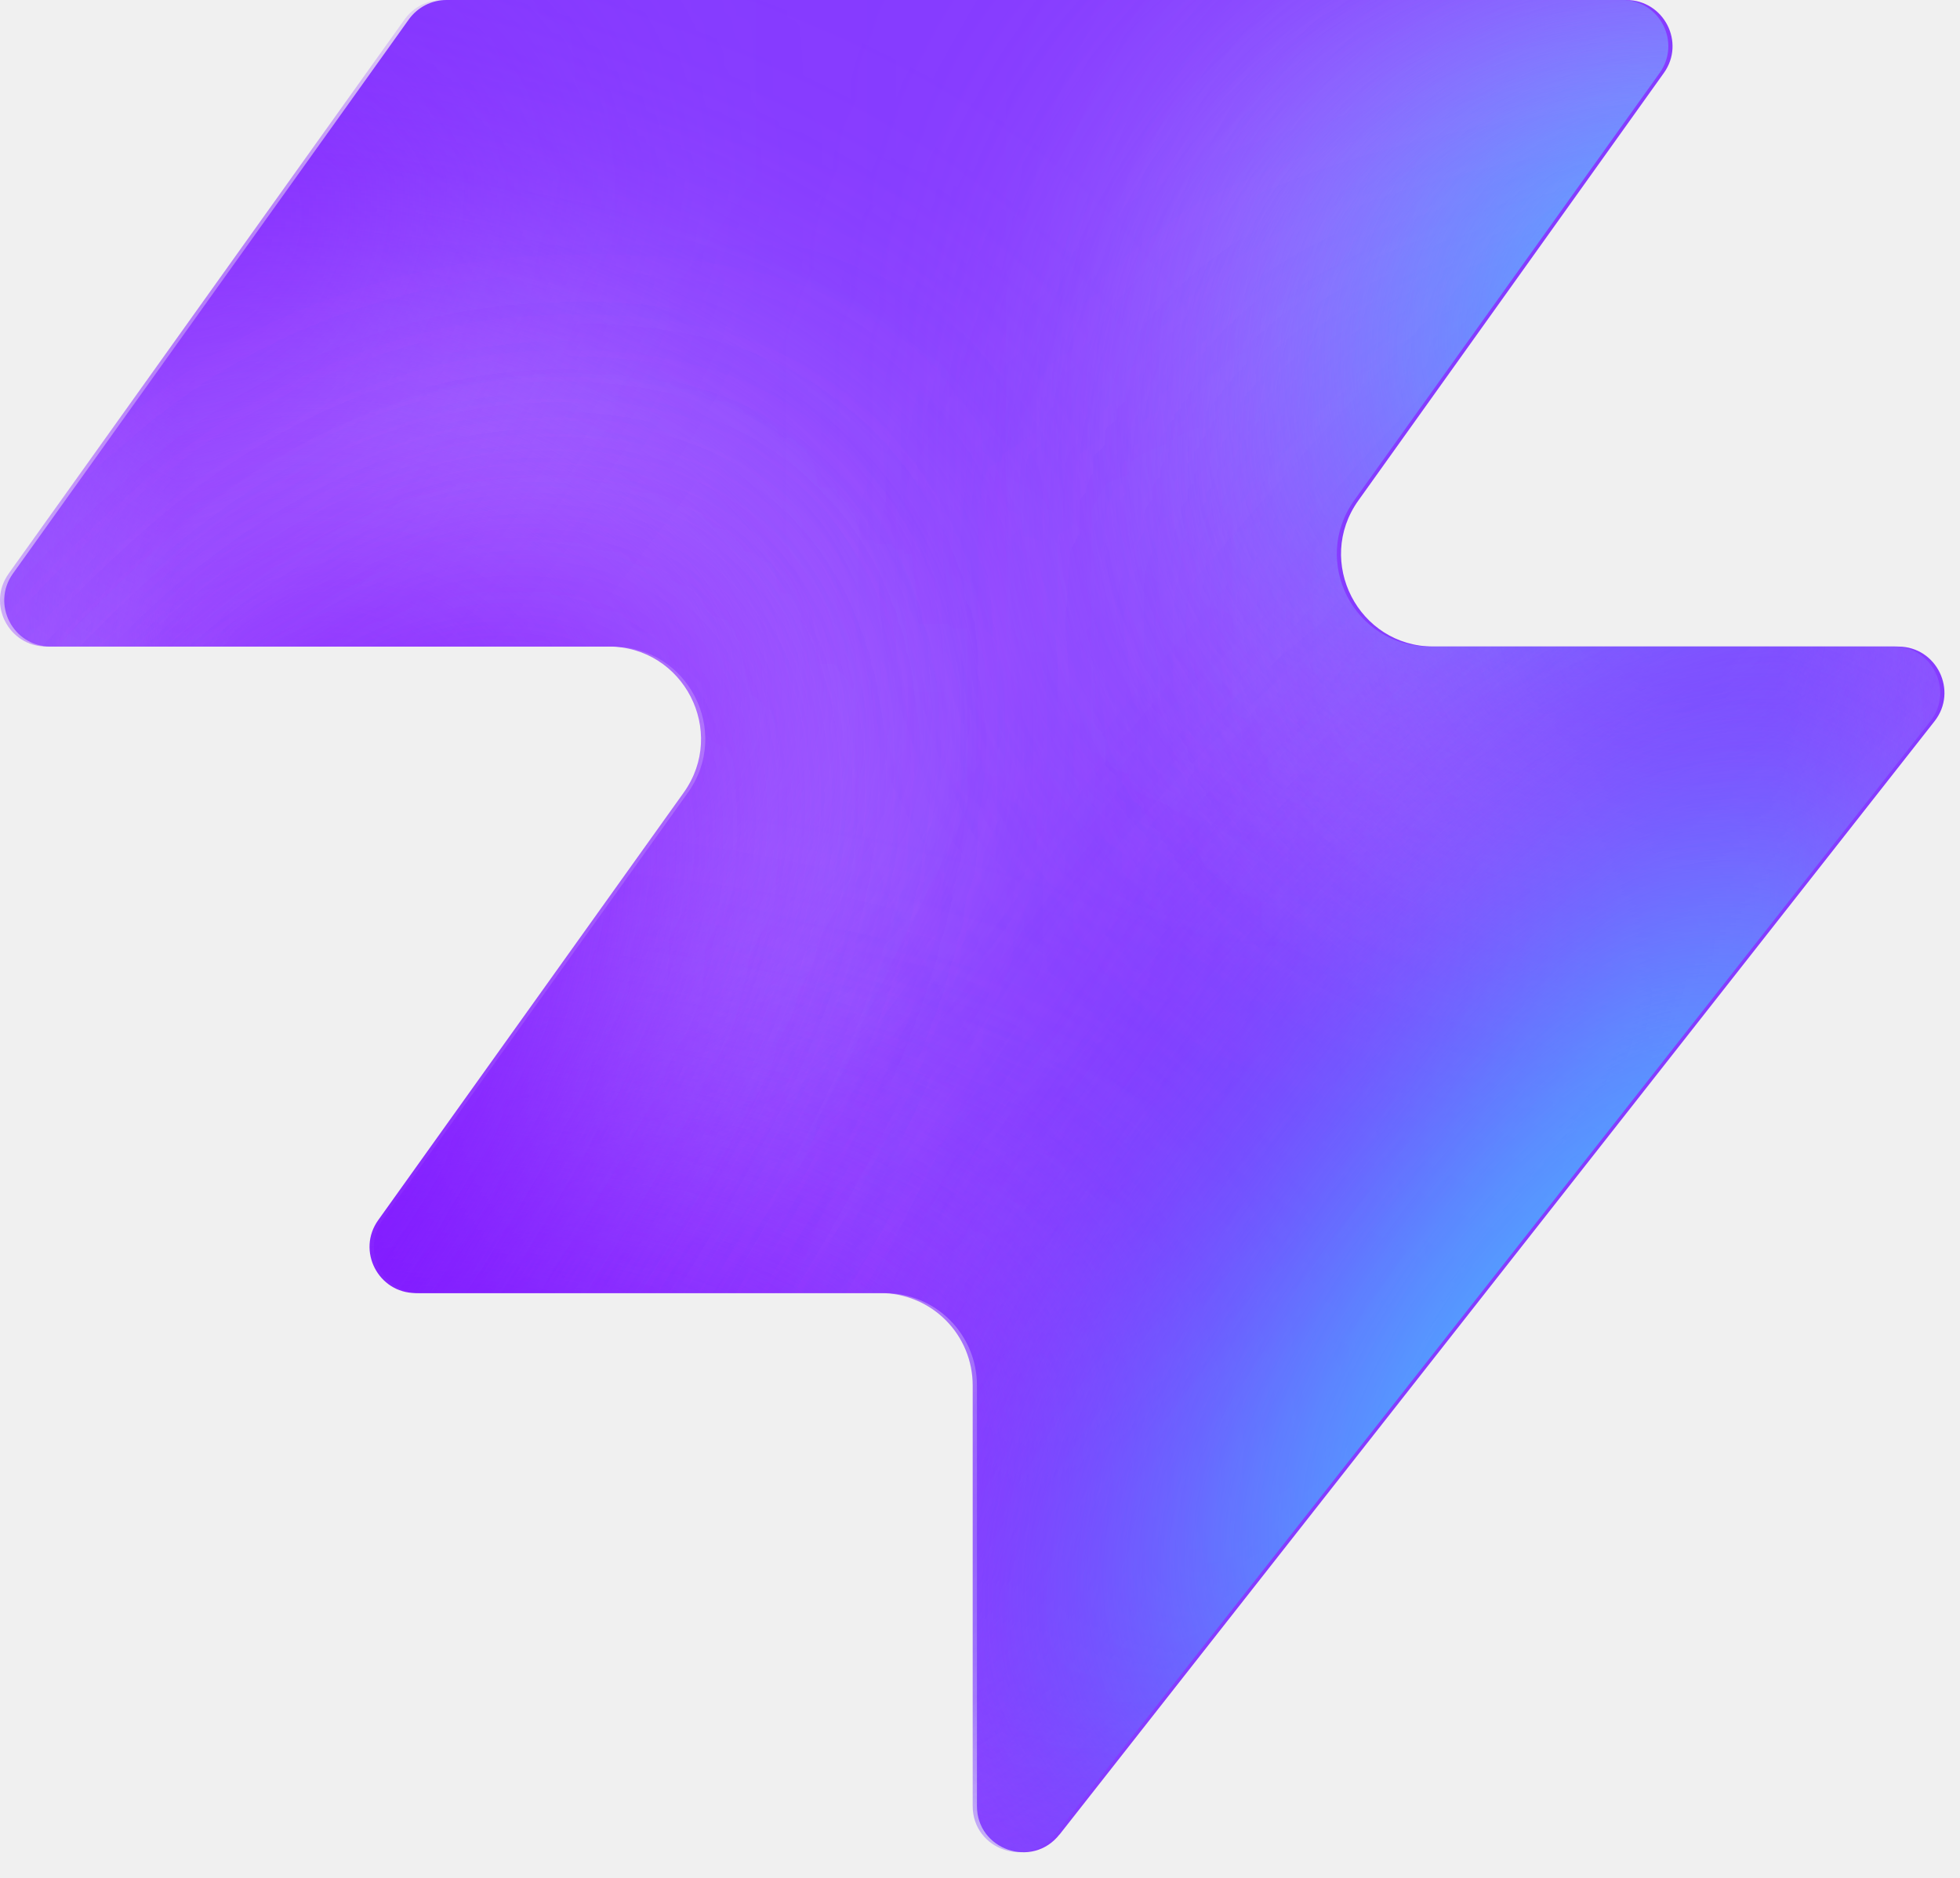
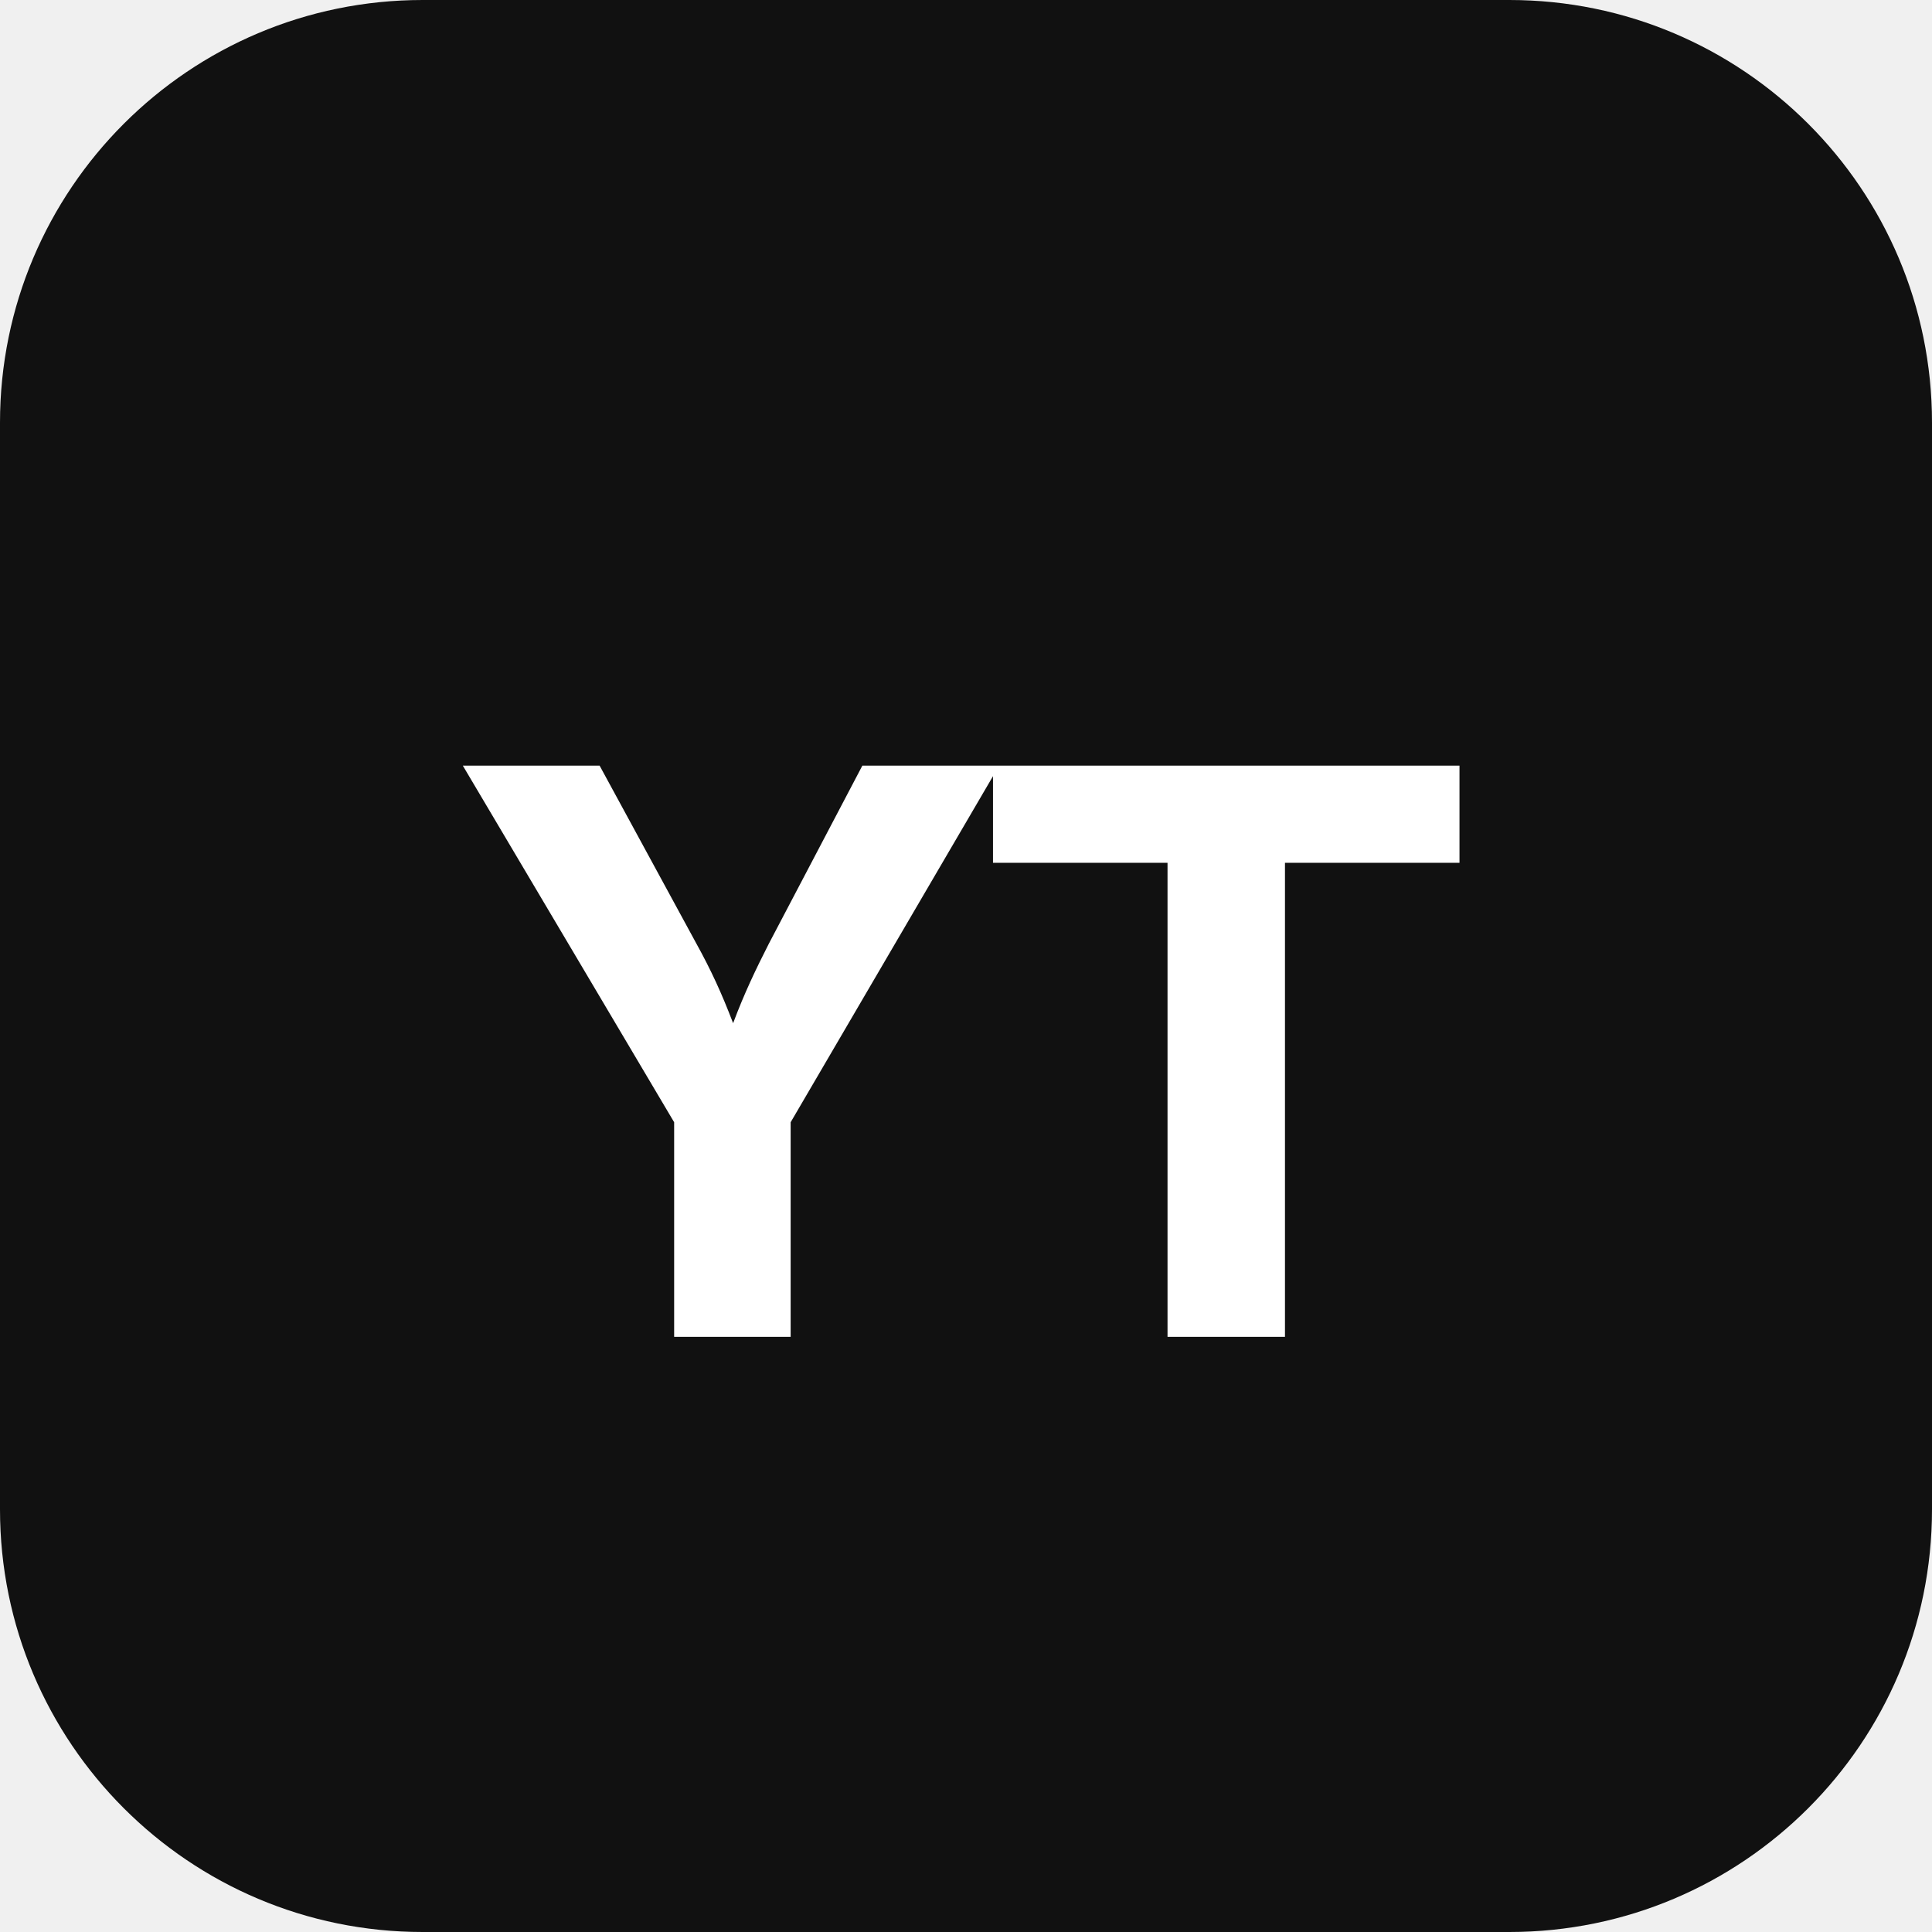
- <svg xmlns="http://www.w3.org/2000/svg" width="48" height="46" fill="none" viewBox="0 0 48 46">
-   <path fill="#863bff" d="M25.946 44.938c-.664.845-2.021.375-2.021-.698V33.937a2.26 2.26 0 0 0-2.262-2.262H10.287c-.92 0-1.456-1.04-.92-1.788l7.48-10.471c1.07-1.497 0-3.578-1.842-3.578H1.237c-.92 0-1.456-1.04-.92-1.788L10.013.474c.214-.297.556-.474.92-.474h28.894c.92 0 1.456 1.04.92 1.788l-7.48 10.471c-1.07 1.498 0 3.579 1.842 3.579h11.377c.943 0 1.473 1.088.89 1.83L25.947 44.94z" style="fill:#863bff;fill:color(display-p3 .525 .23 1);fill-opacity:1" />
-   <mask id="a" width="48" height="46" x="0" y="0" maskUnits="userSpaceOnUse" style="mask-type:alpha">
-     <path fill="#000" d="M25.842 44.938c-.664.844-2.021.375-2.021-.698V33.937a2.26 2.26 0 0 0-2.262-2.262H10.183c-.92 0-1.456-1.04-.92-1.788l7.48-10.471c1.07-1.498 0-3.579-1.842-3.579H1.133c-.92 0-1.456-1.04-.92-1.787L9.91.473c.214-.297.556-.474.92-.474h28.894c.92 0 1.456 1.04.92 1.788l-7.48 10.471c-1.07 1.498 0 3.578 1.842 3.578h11.377c.943 0 1.473 1.088.89 1.832L25.843 44.94z" style="fill:#000;fill-opacity:1" />
-   </mask>
-   <g mask="url(#a)">
-     <g filter="url(#b)">
-       <ellipse cx="5.508" cy="14.704" fill="#ede6ff" rx="5.508" ry="14.704" style="fill:#ede6ff;fill:color(display-p3 .927 .903 1);fill-opacity:1" transform="matrix(.00324 1 1 -.00324 -4.47 31.516)" />
-     </g>
-     <g filter="url(#c)">
-       <ellipse cx="10.399" cy="29.851" fill="#ede6ff" rx="10.399" ry="29.851" style="fill:#ede6ff;fill:color(display-p3 .927 .903 1);fill-opacity:1" transform="matrix(.00324 1 1 -.00324 -39.328 7.883)" />
-     </g>
-     <g filter="url(#d)">
-       <ellipse cx="5.508" cy="30.487" fill="#7e14ff" rx="5.508" ry="30.487" style="fill:#7e14ff;fill:color(display-p3 .492 .077 1);fill-opacity:1" transform="rotate(89.814 -25.913 -14.639)scale(1 -1)" />
-     </g>
-     <g filter="url(#e)">
-       <ellipse cx="5.508" cy="30.599" fill="#7e14ff" rx="5.508" ry="30.599" style="fill:#7e14ff;fill:color(display-p3 .492 .077 1);fill-opacity:1" transform="rotate(89.814 -32.644 -3.334)scale(1 -1)" />
-     </g>
-     <g filter="url(#f)">
-       <ellipse cx="5.508" cy="30.599" fill="#7e14ff" rx="5.508" ry="30.599" style="fill:#7e14ff;fill:color(display-p3 .492 .077 1);fill-opacity:1" transform="matrix(.00324 1 1 -.00324 -34.34 30.47)" />
-     </g>
-     <g filter="url(#g)">
-       <ellipse cx="14.072" cy="22.078" fill="#ede6ff" rx="14.072" ry="22.078" style="fill:#ede6ff;fill:color(display-p3 .927 .903 1);fill-opacity:1" transform="rotate(93.35 24.506 48.493)scale(-1 1)" />
-     </g>
-     <g filter="url(#h)">
-       <ellipse cx="3.47" cy="21.501" fill="#7e14ff" rx="3.47" ry="21.501" style="fill:#7e14ff;fill:color(display-p3 .492 .077 1);fill-opacity:1" transform="rotate(89.009 28.708 47.59)scale(-1 1)" />
-     </g>
-     <g filter="url(#i)">
-       <ellipse cx="3.47" cy="21.501" fill="#7e14ff" rx="3.47" ry="21.501" style="fill:#7e14ff;fill:color(display-p3 .492 .077 1);fill-opacity:1" transform="rotate(89.009 28.708 47.59)scale(-1 1)" />
-     </g>
-     <g filter="url(#j)">
-       <ellipse cx=".387" cy="8.972" fill="#7e14ff" rx="4.407" ry="29.108" style="fill:#7e14ff;fill:color(display-p3 .492 .077 1);fill-opacity:1" transform="rotate(39.51 .387 8.972)" />
-     </g>
-     <g filter="url(#k)">
-       <ellipse cx="47.523" cy="-6.092" fill="#7e14ff" rx="4.407" ry="29.108" style="fill:#7e14ff;fill:color(display-p3 .492 .077 1);fill-opacity:1" transform="rotate(37.892 47.523 -6.092)" />
-     </g>
-     <g filter="url(#l)">
-       <ellipse cx="41.412" cy="6.333" fill="#47bfff" rx="5.971" ry="9.665" style="fill:#47bfff;fill:color(display-p3 .28 .748 1);fill-opacity:1" transform="rotate(37.892 41.412 6.333)" />
-     </g>
-     <g filter="url(#m)">
-       <ellipse cx="-1.879" cy="38.332" fill="#7e14ff" rx="4.407" ry="29.108" style="fill:#7e14ff;fill:color(display-p3 .492 .077 1);fill-opacity:1" transform="rotate(37.892 -1.88 38.332)" />
-     </g>
-     <g filter="url(#n)">
-       <ellipse cx="-1.879" cy="38.332" fill="#7e14ff" rx="4.407" ry="29.108" style="fill:#7e14ff;fill:color(display-p3 .492 .077 1);fill-opacity:1" transform="rotate(37.892 -1.88 38.332)" />
-     </g>
-     <g filter="url(#o)">
-       <ellipse cx="35.651" cy="29.907" fill="#7e14ff" rx="4.407" ry="29.108" style="fill:#7e14ff;fill:color(display-p3 .492 .077 1);fill-opacity:1" transform="rotate(37.892 35.651 29.907)" />
-     </g>
-     <g filter="url(#p)">
-       <ellipse cx="38.418" cy="32.4" fill="#47bfff" rx="5.971" ry="15.297" style="fill:#47bfff;fill:color(display-p3 .28 .748 1);fill-opacity:1" transform="rotate(37.892 38.418 32.4)" />
-     </g>
-   </g>
-   <defs>
-     <filter id="b" width="60.045" height="41.654" x="-19.77" y="16.149" color-interpolation-filters="sRGB" filterUnits="userSpaceOnUse">
-       <feFlood flood-opacity="0" result="BackgroundImageFix" />
-       <feBlend in="SourceGraphic" in2="BackgroundImageFix" result="shape" />
-       <feGaussianBlur result="effect1_foregroundBlur_2002_17158" stdDeviation="7.659" />
-     </filter>
-     <filter id="c" width="90.34" height="51.437" x="-54.613" y="-7.533" color-interpolation-filters="sRGB" filterUnits="userSpaceOnUse">
-       <feFlood flood-opacity="0" result="BackgroundImageFix" />
-       <feBlend in="SourceGraphic" in2="BackgroundImageFix" result="shape" />
-       <feGaussianBlur result="effect1_foregroundBlur_2002_17158" stdDeviation="7.659" />
-     </filter>
-     <filter id="d" width="79.355" height="29.4" x="-49.64" y="2.03" color-interpolation-filters="sRGB" filterUnits="userSpaceOnUse">
-       <feFlood flood-opacity="0" result="BackgroundImageFix" />
-       <feBlend in="SourceGraphic" in2="BackgroundImageFix" result="shape" />
-       <feGaussianBlur result="effect1_foregroundBlur_2002_17158" stdDeviation="4.596" />
-     </filter>
-     <filter id="e" width="79.579" height="29.4" x="-45.045" y="20.029" color-interpolation-filters="sRGB" filterUnits="userSpaceOnUse">
-       <feFlood flood-opacity="0" result="BackgroundImageFix" />
-       <feBlend in="SourceGraphic" in2="BackgroundImageFix" result="shape" />
-       <feGaussianBlur result="effect1_foregroundBlur_2002_17158" stdDeviation="4.596" />
-     </filter>
-     <filter id="f" width="79.579" height="29.4" x="-43.513" y="21.178" color-interpolation-filters="sRGB" filterUnits="userSpaceOnUse">
-       <feFlood flood-opacity="0" result="BackgroundImageFix" />
-       <feBlend in="SourceGraphic" in2="BackgroundImageFix" result="shape" />
-       <feGaussianBlur result="effect1_foregroundBlur_2002_17158" stdDeviation="4.596" />
-     </filter>
-     <filter id="g" width="74.749" height="58.852" x="15.756" y="-17.901" color-interpolation-filters="sRGB" filterUnits="userSpaceOnUse">
-       <feFlood flood-opacity="0" result="BackgroundImageFix" />
-       <feBlend in="SourceGraphic" in2="BackgroundImageFix" result="shape" />
-       <feGaussianBlur result="effect1_foregroundBlur_2002_17158" stdDeviation="7.659" />
-     </filter>
-     <filter id="h" width="61.377" height="25.362" x="23.548" y="2.284" color-interpolation-filters="sRGB" filterUnits="userSpaceOnUse">
-       <feFlood flood-opacity="0" result="BackgroundImageFix" />
-       <feBlend in="SourceGraphic" in2="BackgroundImageFix" result="shape" />
-       <feGaussianBlur result="effect1_foregroundBlur_2002_17158" stdDeviation="4.596" />
-     </filter>
-     <filter id="i" width="61.377" height="25.362" x="23.548" y="2.284" color-interpolation-filters="sRGB" filterUnits="userSpaceOnUse">
-       <feFlood flood-opacity="0" result="BackgroundImageFix" />
-       <feBlend in="SourceGraphic" in2="BackgroundImageFix" result="shape" />
-       <feGaussianBlur result="effect1_foregroundBlur_2002_17158" stdDeviation="4.596" />
-     </filter>
-     <filter id="j" width="56.045" height="63.649" x="-27.636" y="-22.853" color-interpolation-filters="sRGB" filterUnits="userSpaceOnUse">
-       <feFlood flood-opacity="0" result="BackgroundImageFix" />
-       <feBlend in="SourceGraphic" in2="BackgroundImageFix" result="shape" />
-       <feGaussianBlur result="effect1_foregroundBlur_2002_17158" stdDeviation="4.596" />
-     </filter>
-     <filter id="k" width="54.814" height="64.646" x="20.116" y="-38.415" color-interpolation-filters="sRGB" filterUnits="userSpaceOnUse">
-       <feFlood flood-opacity="0" result="BackgroundImageFix" />
-       <feBlend in="SourceGraphic" in2="BackgroundImageFix" result="shape" />
-       <feGaussianBlur result="effect1_foregroundBlur_2002_17158" stdDeviation="4.596" />
-     </filter>
-     <filter id="l" width="33.541" height="35.313" x="24.641" y="-11.323" color-interpolation-filters="sRGB" filterUnits="userSpaceOnUse">
-       <feFlood flood-opacity="0" result="BackgroundImageFix" />
-       <feBlend in="SourceGraphic" in2="BackgroundImageFix" result="shape" />
-       <feGaussianBlur result="effect1_foregroundBlur_2002_17158" stdDeviation="4.596" />
-     </filter>
-     <filter id="m" width="54.814" height="64.646" x="-29.286" y="6.009" color-interpolation-filters="sRGB" filterUnits="userSpaceOnUse">
-       <feFlood flood-opacity="0" result="BackgroundImageFix" />
-       <feBlend in="SourceGraphic" in2="BackgroundImageFix" result="shape" />
-       <feGaussianBlur result="effect1_foregroundBlur_2002_17158" stdDeviation="4.596" />
-     </filter>
-     <filter id="n" width="54.814" height="64.646" x="-29.286" y="6.009" color-interpolation-filters="sRGB" filterUnits="userSpaceOnUse">
-       <feFlood flood-opacity="0" result="BackgroundImageFix" />
-       <feBlend in="SourceGraphic" in2="BackgroundImageFix" result="shape" />
-       <feGaussianBlur result="effect1_foregroundBlur_2002_17158" stdDeviation="4.596" />
-     </filter>
-     <filter id="o" width="54.814" height="64.646" x="8.244" y="-2.416" color-interpolation-filters="sRGB" filterUnits="userSpaceOnUse">
-       <feFlood flood-opacity="0" result="BackgroundImageFix" />
-       <feBlend in="SourceGraphic" in2="BackgroundImageFix" result="shape" />
-       <feGaussianBlur result="effect1_foregroundBlur_2002_17158" stdDeviation="4.596" />
-     </filter>
-     <filter id="p" width="39.409" height="43.623" x="18.713" y="10.588" color-interpolation-filters="sRGB" filterUnits="userSpaceOnUse">
-       <feFlood flood-opacity="0" result="BackgroundImageFix" />
-       <feBlend in="SourceGraphic" in2="BackgroundImageFix" result="shape" />
-       <feGaussianBlur result="effect1_foregroundBlur_2002_17158" stdDeviation="4.596" />
-     </filter>
-   </defs>
+ <svg xmlns="http://www.w3.org/2000/svg" viewBox="0 0 64 64">
+   <rect width="64" height="64" rx="14" fill="#111111" />
+   <text x="50%" y="54%" text-anchor="middle" dominant-baseline="middle" font-family="Inter, Arial, sans-serif" font-size="26" font-weight="700" fill="#ffffff" letter-spacing="-2">
+     YT
+   </text>
</svg>
